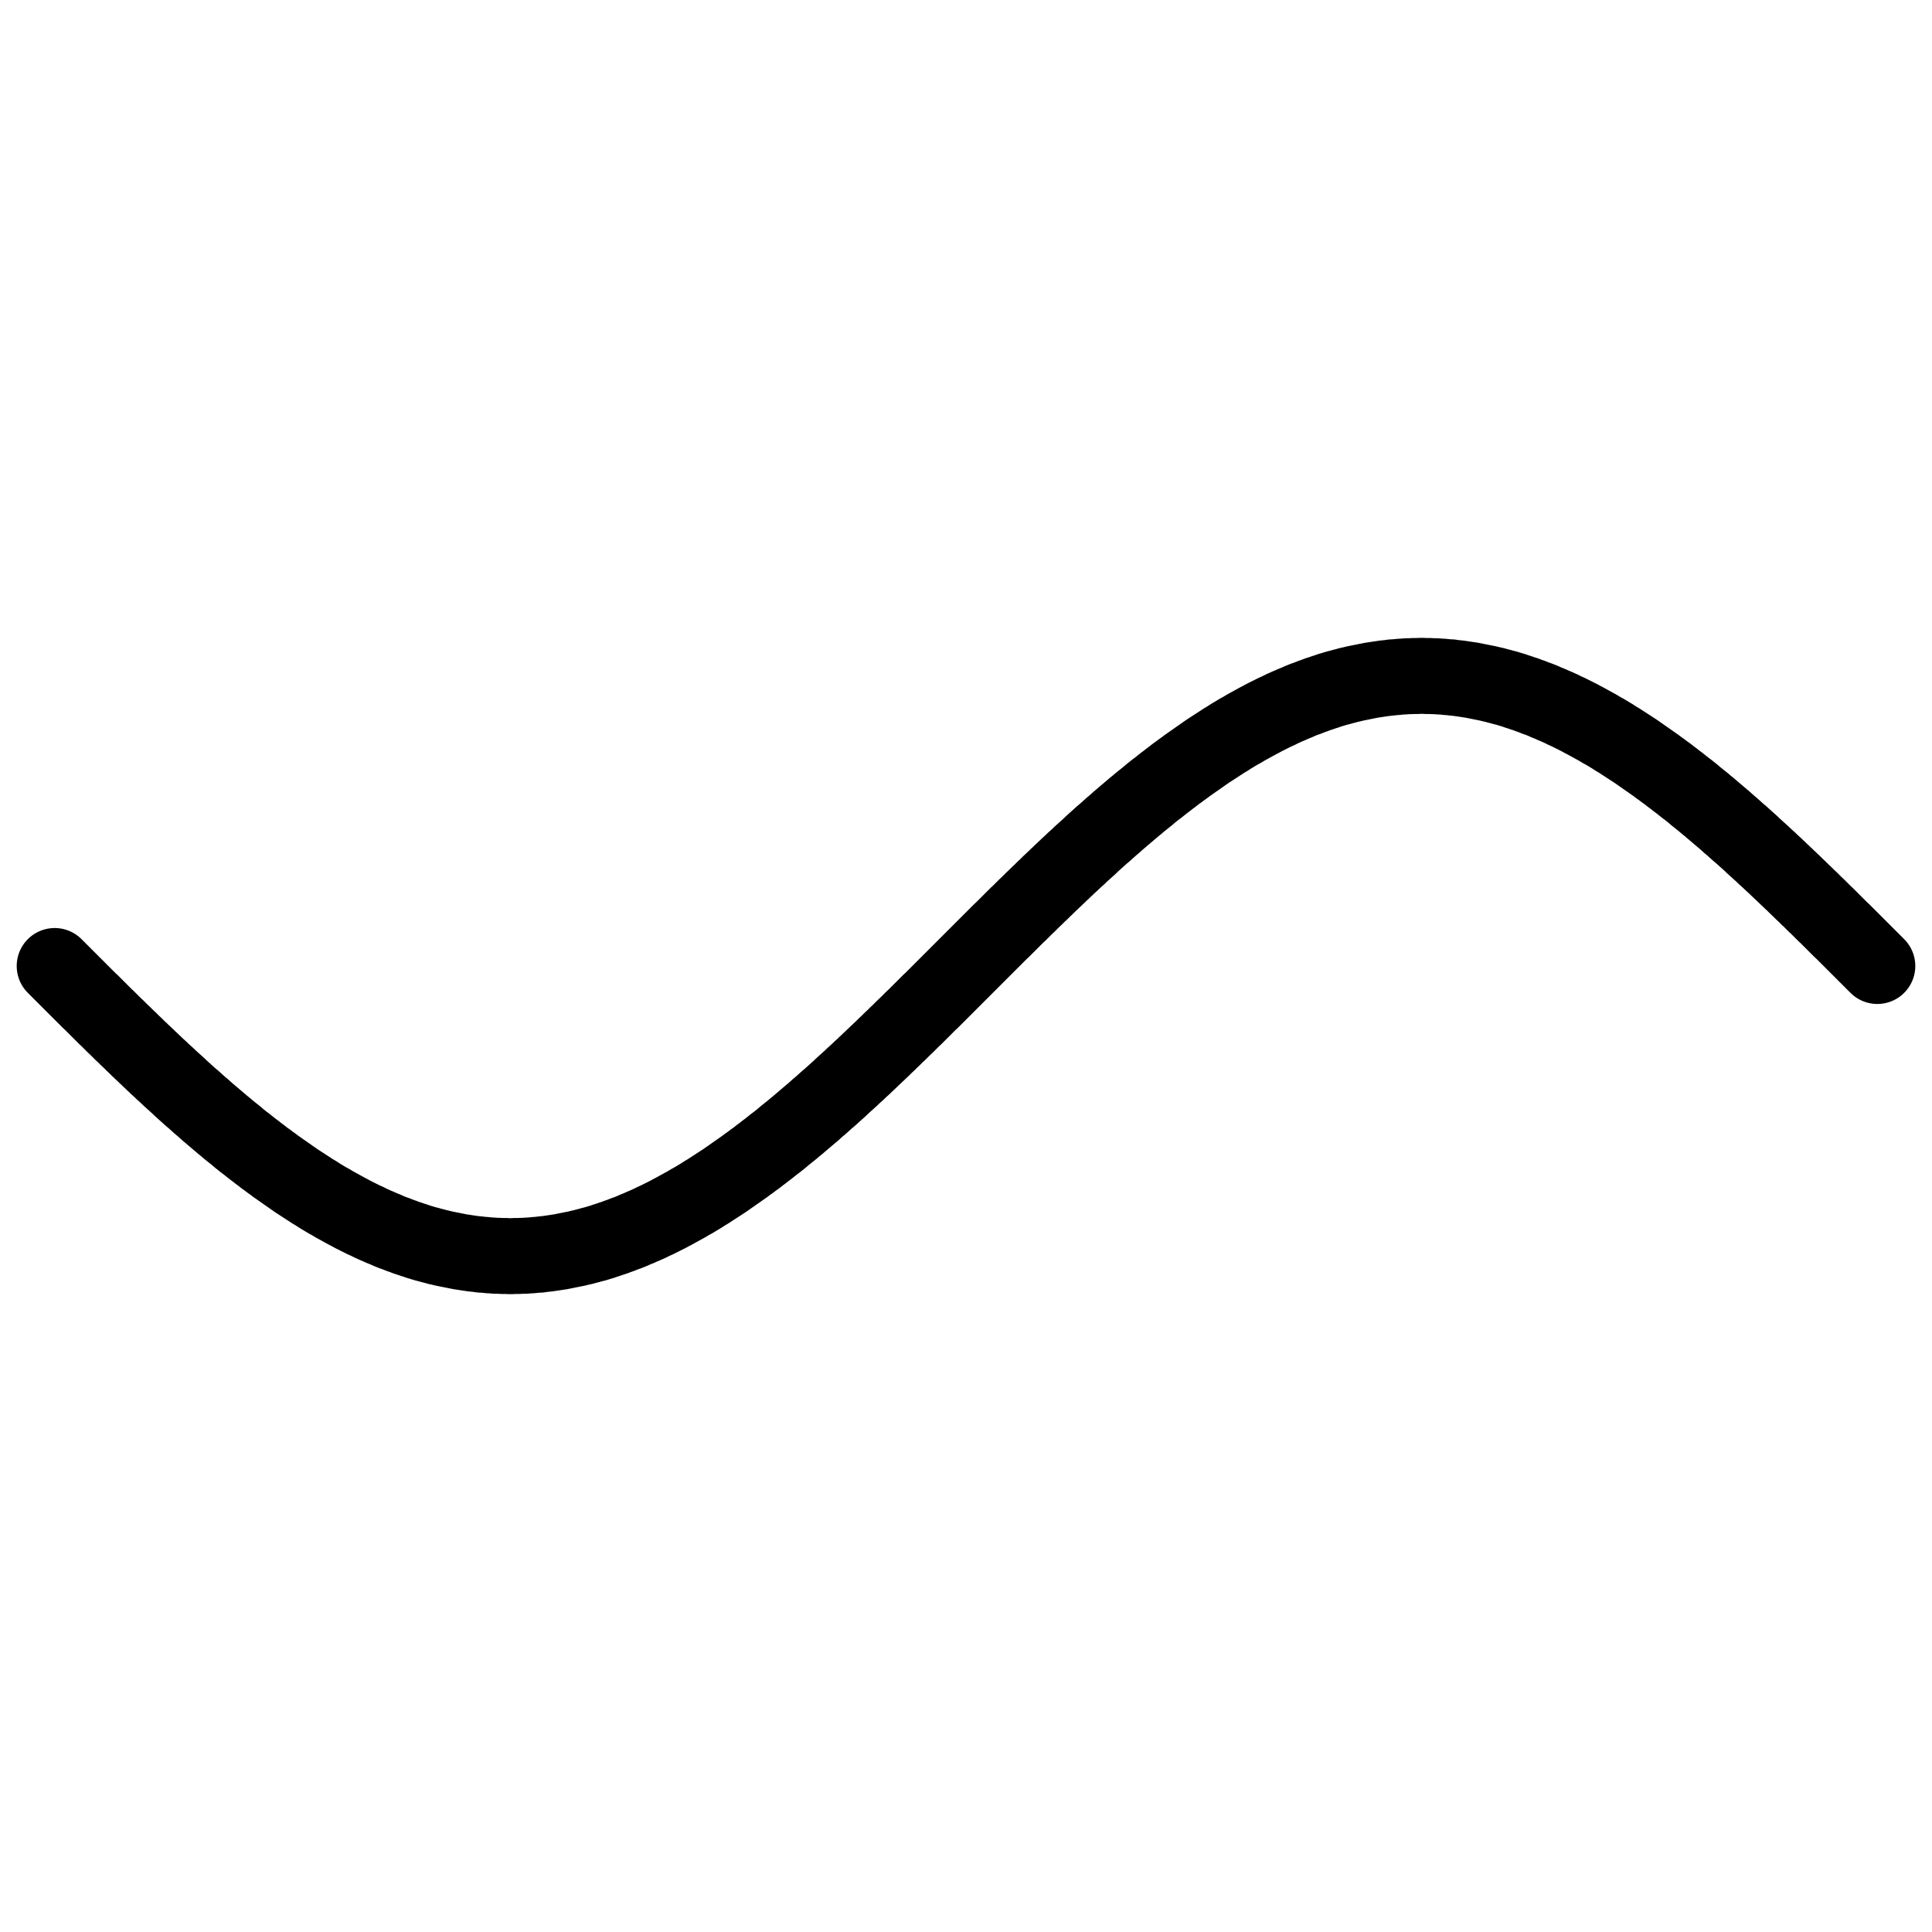
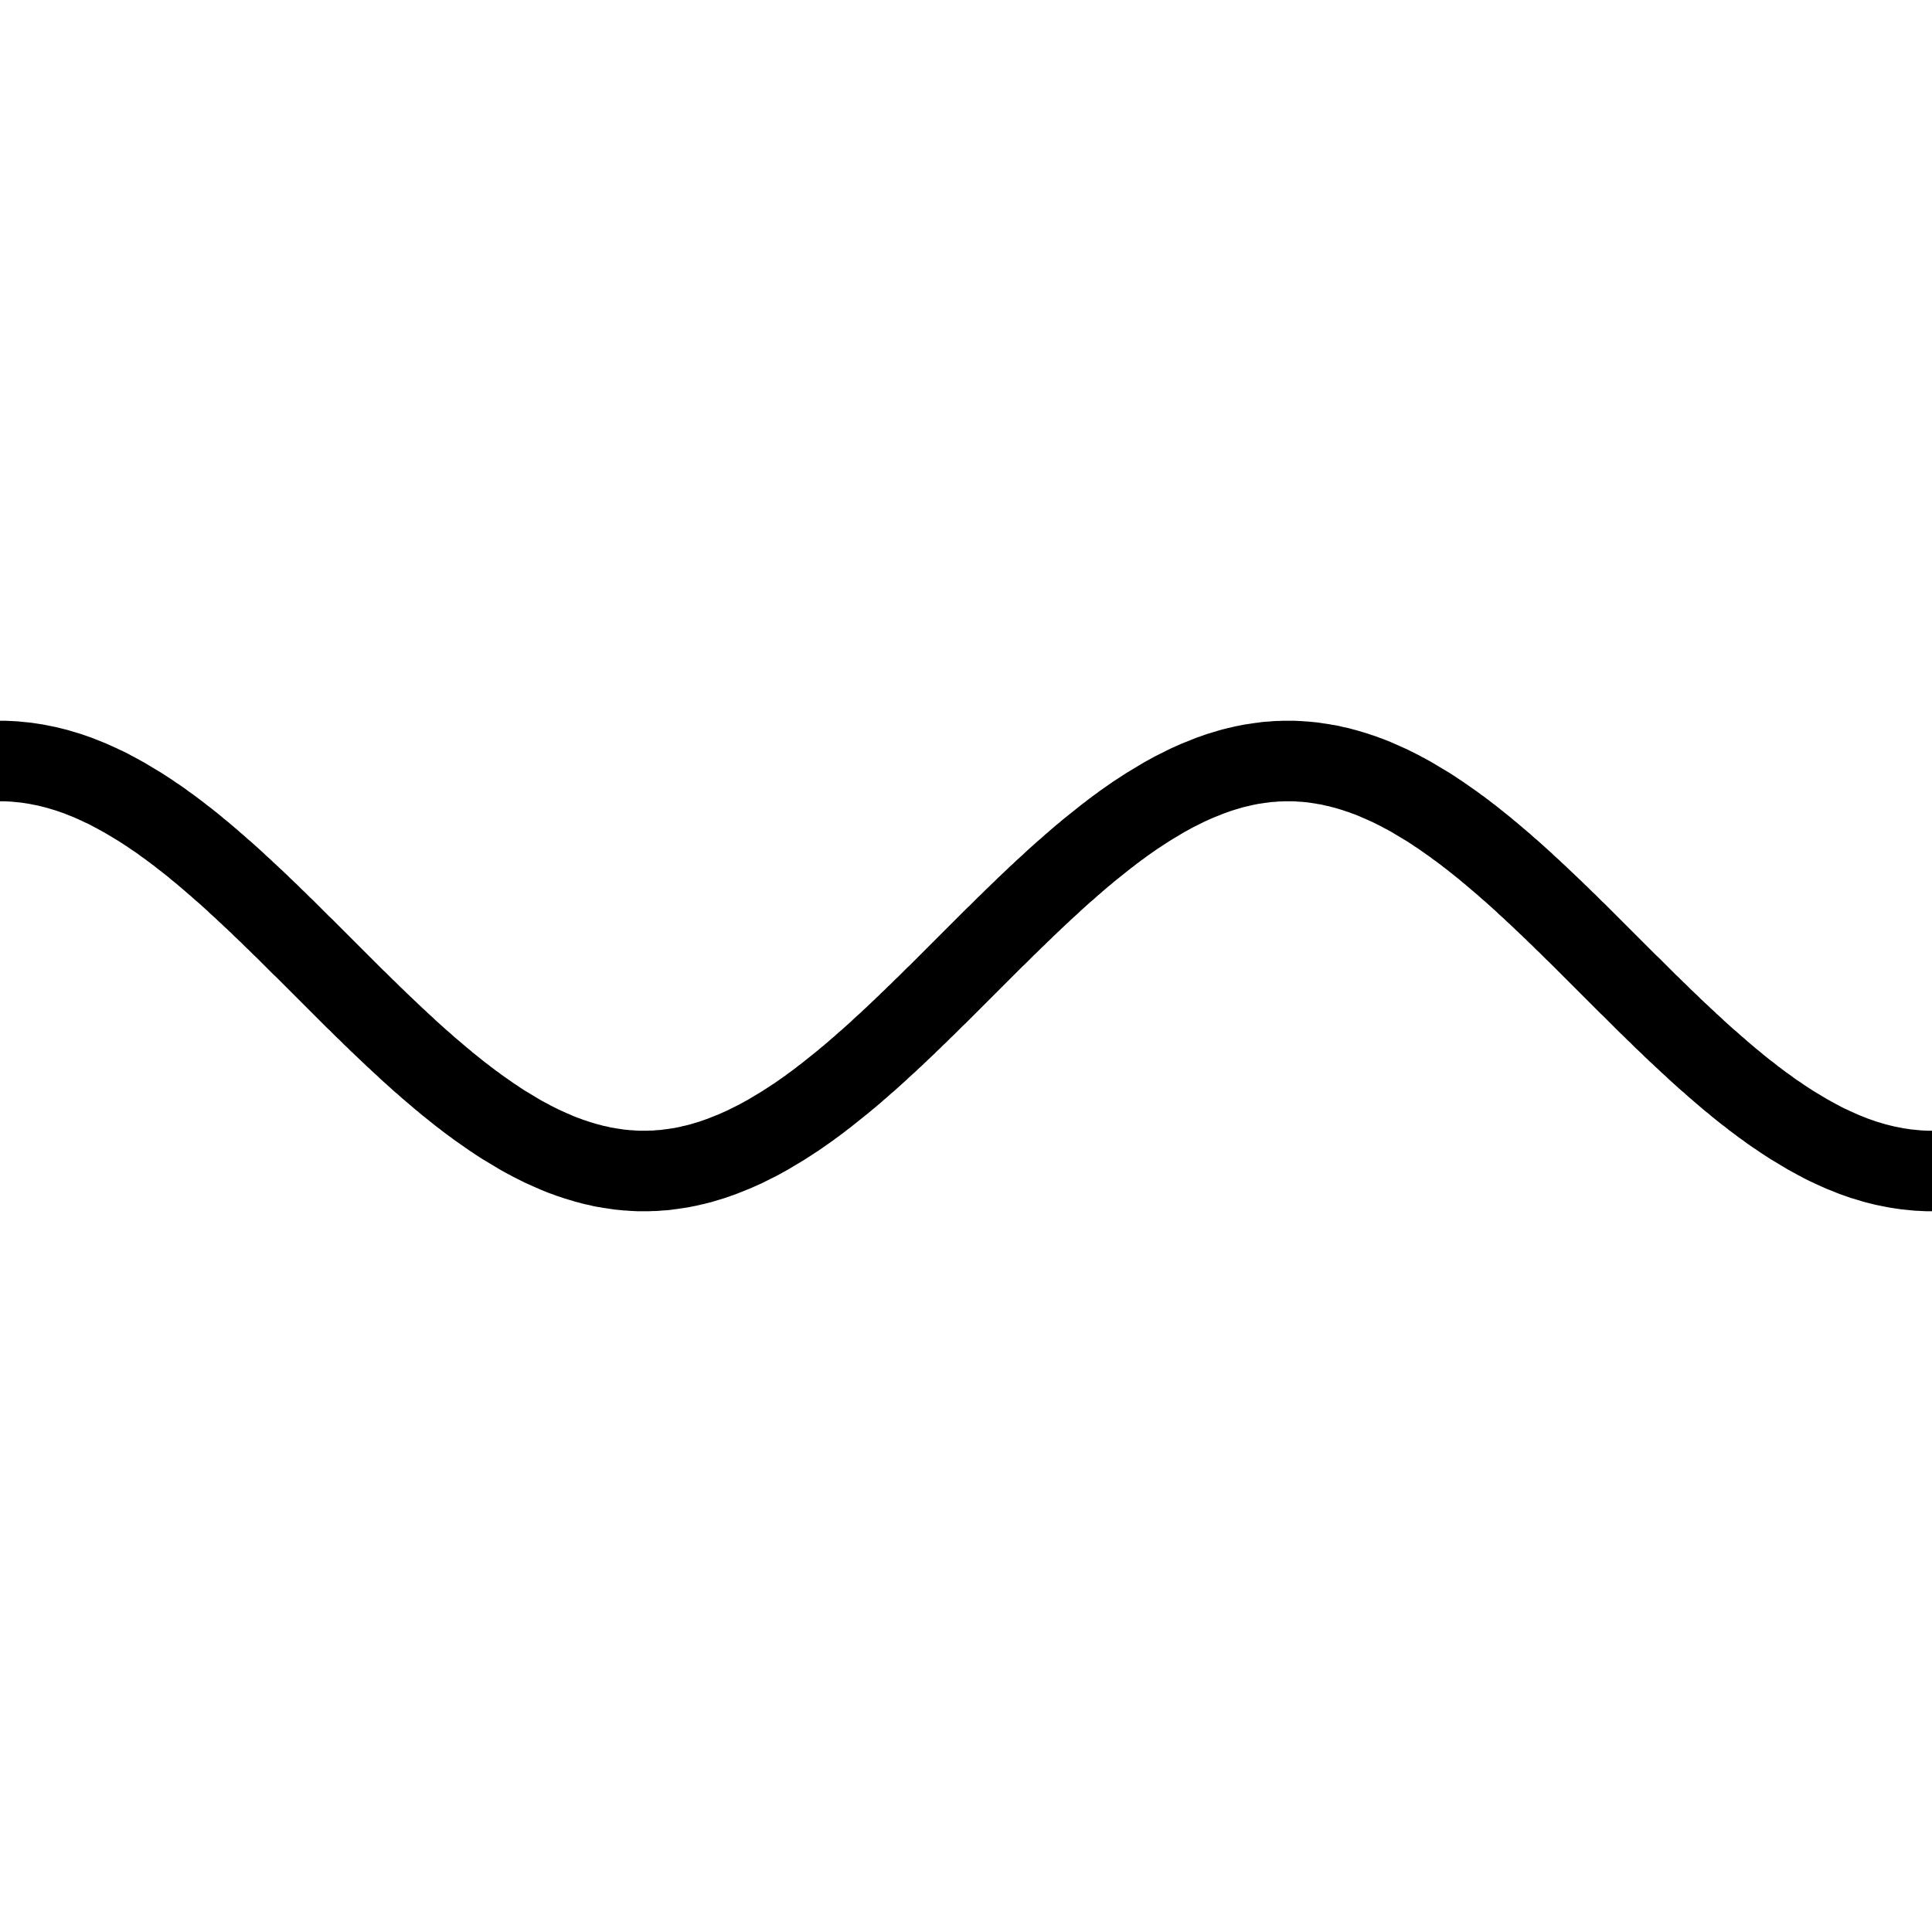
- <svg xmlns="http://www.w3.org/2000/svg" viewBox="-3 -3 106 106">
-   <path d="M0.00,50.00L0.10,50.10L0.20,50.20L0.30,50.30L0.40,50.40L0.50,50.50L0.60,50.60L0.70,50.70L0.80,50.80L0.90,50.90L1.00,51.00L1.10,51.10L1.20,51.20L1.30,51.30L1.40,51.40L1.50,51.50L1.60,51.60L1.70,51.70L1.80,51.80L1.90,51.90L2.00,51.99L2.10,52.09L2.20,52.19L2.30,52.29L2.40,52.39L2.50,52.49L2.60,52.59L2.70,52.69L2.80,52.79L2.90,52.88L3.00,52.98L3.10,53.08L3.20,53.18L3.30,53.28L3.40,53.37L3.50,53.47L3.60,53.57L3.70,53.67L3.80,53.76L3.90,53.86L4.00,53.96L4.10,54.05L4.20,54.15L4.30,54.25L4.40,54.34L4.50,54.44L4.60,54.54L4.70,54.63L4.80,54.73L4.90,54.82L5.00,54.92L5.10,55.01L5.20,55.11L5.30,55.20L5.40,55.30L5.50,55.39L5.60,55.49L5.70,55.58L5.80,55.67L5.90,55.77L6.00,55.86L6.10,55.95L6.20,56.04L6.30,56.14L6.40,56.23L6.50,56.32L6.60,56.41L6.70,56.50L6.80,56.59L6.90,56.69L7.00,56.78L7.10,56.87L7.20,56.96L7.30,57.05L7.40,57.14L7.50,57.23L7.60,57.31L7.70,57.40L7.80,57.49L7.90,57.58L8.00,57.67L8.10,57.75L8.20,57.84L8.30,57.93L8.40,58.02L8.50,58.10L8.60,58.19L8.70,58.27L8.80,58.36L8.90,58.44L9.00,58.53L9.10,58.61L9.20,58.70L9.30,58.78L9.40,58.86L9.50,58.95L9.60,59.03L9.70,59.11L9.80,59.19L9.90,59.27L10.00,59.35L10.10,59.44L10.20,59.52L10.30,59.60L10.40,59.68L10.50,59.75L10.60,59.83L10.70,59.91L10.80,59.99L10.90,60.07L11.00,60.14L11.10,60.22L11.20,60.30L11.30,60.37L11.40,60.45L11.50,60.53L11.60,60.60L11.70,60.67L11.80,60.75L11.90,60.82L12.00,60.89L12.10,60.97L12.20,61.04L12.30,61.11L12.40,61.18L12.50,61.25L12.60,61.32L12.70,61.39L12.80,61.46L12.90,61.53L13.00,61.60L13.10,61.67L13.20,61.74L13.30,61.81L13.40,61.87L13.50,61.94L13.60,62.00L13.70,62.07L13.80,62.13L13.90,62.20L14.00,62.26L14.10,62.33L14.20,62.39L14.30,62.45L14.40,62.51L14.50,62.58L14.60,62.64L14.70,62.70L14.80,62.76L14.90,62.82L15.00,62.88L15.10,62.93L15.20,62.99L15.30,63.05L15.40,63.11L15.50,63.16L15.60,63.22L15.70,63.27L15.80,63.33L15.90,63.38L16.00,63.44L16.10,63.49L16.20,63.54L16.30,63.60L16.40,63.65L16.50,63.70L16.60,63.75L16.70,63.80L16.80,63.85L16.90,63.90L17.00,63.95L17.10,63.99L17.20,64.04L17.30,64.09L17.40,64.14L17.50,64.18L17.60,64.23L17.70,64.27L17.80,64.31L17.90,64.36L18.00,64.40L18.10,64.44L18.20,64.48L18.30,64.53L18.40,64.57L18.50,64.61L18.60,64.65L18.70,64.68L18.80,64.72L18.90,64.76L19.00,64.80L19.10,64.83L19.20,64.87L19.30,64.91L19.40,64.94L19.50,64.97L19.60,65.01L19.70,65.04L19.80,65.07L19.90,65.11L20.00,65.14L20.10,65.17L20.20,65.20L20.30,65.23L20.40,65.26L20.50,65.28L20.60,65.31L20.70,65.34L20.80,65.36L20.90,65.39L21.00,65.42L21.10,65.44L21.20,65.46L21.30,65.49L21.40,65.51L21.50,65.53L21.60,65.55L21.70,65.57L21.80,65.59L21.90,65.61L22.00,65.63L22.10,65.65L22.20,65.67L22.30,65.69L22.40,65.70L22.50,65.72L22.60,65.73L22.70,65.75L22.80,65.76L22.90,65.78L23.00,65.79L23.10,65.80L23.20,65.81L23.30,65.82L23.40,65.84L23.50,65.84L23.60,65.85L23.70,65.86L23.80,65.87L23.90,65.88L24.00,65.88L24.10,65.89L24.20,65.90L24.30,65.90L24.40,65.90L24.50,65.91L24.60,65.91L24.70,65.91L24.80,65.91L24.90,65.92L25.00,65.92L25.10,65.92L25.20,65.91L25.30,65.91L25.40,65.91L25.50,65.91L25.60,65.90L25.70,65.90L25.80,65.90L25.90,65.89L26.00,65.88L26.10,65.88L26.20,65.87L26.30,65.86L26.40,65.85L26.50,65.84L26.60,65.84L26.70,65.82L26.80,65.81L26.90,65.80L27.00,65.79L27.10,65.78L27.20,65.76L27.30,65.75L27.40,65.73L27.50,65.72L27.60,65.70L27.70,65.69L27.80,65.67L27.90,65.65L28.00,65.63L28.10,65.61L28.20,65.59L28.30,65.57L28.40,65.55L28.50,65.53L28.60,65.51L28.70,65.49L28.80,65.46L28.90,65.44L29.00,65.42L29.10,65.39L29.20,65.36L29.30,65.34L29.40,65.31L29.50,65.28L29.60,65.26L29.70,65.23L29.80,65.20L29.90,65.17L30.00,65.14L30.10,65.11L30.20,65.07L30.30,65.04L30.40,65.01L30.50,64.97L30.60,64.94L30.70,64.91L30.80,64.87L30.90,64.83L31.00,64.80L31.10,64.76L31.20,64.72L31.30,64.68L31.40,64.65L31.50,64.61L31.60,64.57L31.70,64.53L31.80,64.48L31.90,64.44L32.00,64.40L32.10,64.36L32.20,64.31L32.30,64.27L32.40,64.23L32.50,64.18L32.60,64.14L32.70,64.09L32.80,64.04L32.90,63.99L33.00,63.95L33.10,63.90L33.20,63.85L33.30,63.80L33.40,63.75L33.50,63.70L33.60,63.65L33.70,63.60L33.80,63.54L33.90,63.49L34.00,63.44L34.10,63.38L34.20,63.33L34.30,63.27L34.40,63.22L34.50,63.16L34.60,63.11L34.70,63.05L34.80,62.99L34.90,62.93L35.00,62.88L35.10,62.82L35.20,62.76L35.30,62.70L35.40,62.64L35.50,62.58L35.60,62.51L35.70,62.45L35.80,62.39L35.90,62.33L36.00,62.26L36.10,62.20L36.20,62.13L36.30,62.07L36.40,62.00L36.50,61.94L36.60,61.87L36.70,61.81L36.80,61.74L36.90,61.67L37.00,61.60L37.10,61.53L37.20,61.46L37.30,61.39L37.40,61.32L37.50,61.25L37.60,61.18L37.70,61.11L37.80,61.04L37.90,60.97L38.00,60.89L38.10,60.82L38.20,60.75L38.30,60.67L38.40,60.60L38.50,60.53L38.60,60.45L38.70,60.37L38.80,60.30L38.90,60.22L39.00,60.14L39.10,60.07L39.20,59.99L39.30,59.91L39.40,59.83L39.50,59.75L39.60,59.68L39.70,59.60L39.80,59.52L39.90,59.44L40.00,59.35L40.10,59.27L40.20,59.19L40.30,59.11L40.40,59.03L40.50,58.95L40.60,58.86L40.70,58.78L40.80,58.70L40.90,58.61L41.00,58.53L41.10,58.44L41.20,58.36L41.30,58.27L41.40,58.19L41.50,58.10L41.60,58.02L41.70,57.93L41.80,57.84L41.90,57.75L42.00,57.67L42.10,57.58L42.20,57.49L42.30,57.40L42.40,57.31L42.50,57.23L42.60,57.14L42.70,57.05L42.80,56.96L42.90,56.87L43.00,56.78L43.10,56.69L43.20,56.59L43.30,56.50L43.40,56.41L43.50,56.32L43.60,56.23L43.70,56.14L43.80,56.04L43.90,55.95L44.00,55.86L44.10,55.77L44.20,55.67L44.30,55.58L44.40,55.49L44.50,55.39L44.60,55.30L44.70,55.20L44.80,55.11L44.90,55.01L45.00,54.92L45.10,54.82L45.20,54.73L45.30,54.63L45.40,54.54L45.50,54.44L45.60,54.34L45.70,54.25L45.80,54.15L45.90,54.05L46.00,53.96L46.10,53.86L46.20,53.76L46.30,53.67L46.40,53.57L46.50,53.47L46.60,53.37L46.70,53.28L46.80,53.18L46.90,53.08L47.00,52.98L47.10,52.88L47.20,52.79L47.30,52.69L47.40,52.59L47.50,52.49L47.60,52.39L47.70,52.29L47.80,52.19L47.90,52.09L48.00,51.99L48.10,51.90L48.20,51.80L48.30,51.70L48.40,51.60L48.50,51.50L48.60,51.40L48.70,51.30L48.80,51.20L48.90,51.10L49.00,51.00L49.10,50.90L49.20,50.80L49.30,50.70L49.40,50.60L49.50,50.50L49.60,50.40L49.70,50.30L49.80,50.20L49.90,50.10L50.00,50.00L50.10,49.90L50.20,49.80L50.30,49.70L50.40,49.60L50.50,49.50L50.60,49.40L50.70,49.30L50.80,49.20L50.90,49.10L51.00,49.00L51.10,48.90L51.20,48.80L51.30,48.70L51.40,48.60L51.50,48.50L51.60,48.40L51.70,48.30L51.80,48.20L51.90,48.10L52.00,48.01L52.10,47.91L52.20,47.81L52.30,47.71L52.40,47.61L52.50,47.51L52.60,47.41L52.70,47.31L52.80,47.21L52.90,47.12L53.00,47.02L53.10,46.92L53.20,46.82L53.30,46.72L53.40,46.63L53.50,46.53L53.60,46.43L53.70,46.33L53.80,46.24L53.90,46.14L54.00,46.04L54.10,45.95L54.20,45.85L54.30,45.75L54.40,45.66L54.50,45.56L54.60,45.46L54.70,45.37L54.80,45.27L54.90,45.18L55.00,45.08L55.10,44.99L55.20,44.89L55.30,44.80L55.40,44.70L55.50,44.61L55.60,44.51L55.70,44.42L55.80,44.33L55.90,44.23L56.00,44.14L56.10,44.05L56.20,43.96L56.30,43.86L56.40,43.77L56.50,43.68L56.60,43.59L56.70,43.50L56.80,43.41L56.90,43.31L57.00,43.22L57.10,43.13L57.20,43.04L57.30,42.95L57.40,42.86L57.50,42.77L57.60,42.69L57.70,42.60L57.80,42.51L57.90,42.42L58.00,42.33L58.10,42.25L58.20,42.16L58.30,42.07L58.40,41.98L58.50,41.90L58.60,41.81L58.70,41.73L58.80,41.64L58.90,41.56L59.00,41.47L59.10,41.39L59.20,41.30L59.30,41.22L59.40,41.14L59.50,41.05L59.60,40.97L59.70,40.89L59.80,40.81L59.90,40.73L60.00,40.65L60.10,40.56L60.20,40.48L60.30,40.40L60.40,40.32L60.50,40.25L60.60,40.17L60.70,40.09L60.80,40.01L60.90,39.93L61.00,39.86L61.10,39.78L61.20,39.70L61.30,39.63L61.40,39.55L61.50,39.47L61.60,39.40L61.70,39.33L61.80,39.25L61.90,39.18L62.00,39.11L62.10,39.03L62.20,38.96L62.30,38.89L62.40,38.82L62.50,38.75L62.60,38.68L62.70,38.61L62.80,38.54L62.90,38.47L63.00,38.40L63.10,38.33L63.20,38.26L63.30,38.19L63.40,38.13L63.50,38.06L63.60,38.00L63.70,37.93L63.80,37.87L63.90,37.80L64.00,37.74L64.10,37.67L64.20,37.61L64.30,37.55L64.40,37.49L64.50,37.42L64.60,37.36L64.70,37.30L64.80,37.24L64.90,37.18L65.00,37.12L65.10,37.07L65.20,37.01L65.30,36.95L65.40,36.89L65.50,36.84L65.60,36.78L65.70,36.73L65.80,36.67L65.90,36.62L66.00,36.56L66.10,36.51L66.20,36.46L66.30,36.40L66.40,36.35L66.50,36.30L66.60,36.25L66.70,36.20L66.80,36.15L66.90,36.10L67.00,36.05L67.10,36.01L67.20,35.96L67.30,35.91L67.40,35.86L67.50,35.82L67.60,35.77L67.70,35.73L67.80,35.69L67.90,35.64L68.00,35.60L68.10,35.56L68.20,35.52L68.30,35.47L68.40,35.43L68.50,35.39L68.60,35.35L68.70,35.32L68.80,35.28L68.90,35.24L69.00,35.20L69.10,35.17L69.20,35.13L69.30,35.09L69.40,35.06L69.50,35.03L69.60,34.99L69.70,34.96L69.80,34.93L69.90,34.89L70.00,34.86L70.10,34.83L70.20,34.80L70.30,34.77L70.40,34.74L70.50,34.72L70.60,34.69L70.70,34.66L70.80,34.64L70.90,34.61L71.00,34.58L71.10,34.56L71.20,34.54L71.30,34.51L71.40,34.49L71.50,34.47L71.60,34.45L71.70,34.43L71.80,34.41L71.90,34.39L72.00,34.37L72.10,34.35L72.20,34.33L72.30,34.31L72.40,34.30L72.50,34.28L72.60,34.27L72.70,34.25L72.80,34.24L72.90,34.22L73.00,34.21L73.10,34.20L73.20,34.19L73.30,34.18L73.40,34.16L73.50,34.16L73.60,34.15L73.70,34.14L73.80,34.13L73.90,34.12L74.00,34.12L74.10,34.11L74.20,34.10L74.30,34.10L74.40,34.10L74.50,34.09L74.60,34.09L74.70,34.09L74.80,34.09L74.90,34.08L75.00,34.08L75.10,34.08L75.20,34.09L75.30,34.09L75.40,34.09L75.50,34.09L75.60,34.10L75.70,34.10L75.80,34.10L75.90,34.11L76.00,34.12L76.10,34.12L76.20,34.13L76.30,34.14L76.40,34.15L76.50,34.16L76.60,34.16L76.70,34.18L76.80,34.19L76.90,34.20L77.00,34.21L77.10,34.22L77.20,34.24L77.30,34.25L77.40,34.27L77.50,34.28L77.60,34.30L77.70,34.31L77.80,34.33L77.90,34.35L78.00,34.37L78.10,34.39L78.20,34.41L78.30,34.43L78.40,34.45L78.50,34.47L78.60,34.49L78.70,34.51L78.80,34.54L78.90,34.56L79.00,34.58L79.10,34.61L79.20,34.64L79.30,34.66L79.40,34.69L79.50,34.72L79.60,34.74L79.70,34.77L79.80,34.80L79.90,34.83L80.00,34.86L80.10,34.89L80.20,34.93L80.30,34.96L80.40,34.99L80.50,35.03L80.60,35.06L80.70,35.09L80.80,35.13L80.90,35.17L81.00,35.20L81.10,35.24L81.20,35.28L81.30,35.32L81.40,35.35L81.50,35.39L81.60,35.43L81.70,35.47L81.80,35.52L81.90,35.56L82.00,35.60L82.10,35.64L82.20,35.69L82.30,35.73L82.40,35.77L82.50,35.82L82.60,35.86L82.70,35.91L82.80,35.96L82.90,36.01L83.00,36.05L83.10,36.10L83.20,36.15L83.30,36.20L83.40,36.25L83.50,36.30L83.60,36.35L83.70,36.40L83.80,36.46L83.90,36.51L84.00,36.56L84.10,36.62L84.20,36.67L84.30,36.73L84.40,36.78L84.50,36.84L84.60,36.89L84.70,36.95L84.80,37.01L84.90,37.07L85.00,37.12L85.10,37.18L85.20,37.24L85.30,37.30L85.40,37.36L85.50,37.42L85.60,37.49L85.70,37.55L85.80,37.61L85.90,37.67L86.00,37.74L86.10,37.80L86.20,37.87L86.30,37.93L86.40,38.00L86.50,38.06L86.60,38.13L86.70,38.19L86.80,38.26L86.90,38.33L87.00,38.40L87.10,38.47L87.20,38.54L87.30,38.61L87.40,38.68L87.50,38.75L87.60,38.82L87.70,38.89L87.80,38.96L87.90,39.03L88.00,39.11L88.10,39.18L88.20,39.25L88.30,39.33L88.40,39.40L88.50,39.47L88.60,39.55L88.70,39.63L88.80,39.70L88.90,39.78L89.00,39.86L89.10,39.93L89.20,40.01L89.30,40.09L89.40,40.17L89.50,40.25L89.60,40.32L89.70,40.40L89.80,40.48L89.90,40.56L90.00,40.65L90.10,40.73L90.20,40.81L90.30,40.89L90.40,40.97L90.50,41.05L90.60,41.14L90.70,41.22L90.80,41.30L90.90,41.39L91.00,41.47L91.10,41.56L91.20,41.64L91.30,41.73L91.40,41.81L91.50,41.90L91.60,41.98L91.70,42.07L91.80,42.16L91.90,42.25L92.00,42.33L92.10,42.42L92.20,42.51L92.30,42.60L92.40,42.69L92.50,42.77L92.60,42.86L92.70,42.95L92.80,43.04L92.90,43.13L93.00,43.22L93.10,43.31L93.20,43.41L93.30,43.50L93.40,43.59L93.50,43.68L93.60,43.77L93.70,43.86L93.80,43.96L93.90,44.05L94.00,44.14L94.10,44.23L94.20,44.33L94.30,44.42L94.40,44.51L94.50,44.61L94.60,44.70L94.70,44.80L94.80,44.89L94.90,44.99L95.00,45.08L95.10,45.18L95.20,45.27L95.30,45.37L95.40,45.46L95.50,45.56L95.60,45.66L95.70,45.75L95.80,45.85L95.90,45.95L96.00,46.04L96.10,46.14L96.20,46.24L96.30,46.33L96.40,46.43L96.50,46.53L96.60,46.63L96.70,46.72L96.80,46.82L96.90,46.92L97.00,47.02L97.10,47.12L97.20,47.21L97.30,47.31L97.40,47.41L97.50,47.51L97.60,47.61L97.70,47.71L97.80,47.81L97.90,47.91L98.00,48.01L98.10,48.10L98.20,48.20L98.30,48.30L98.40,48.40L98.50,48.50L98.60,48.60L98.70,48.70L98.80,48.80L98.90,48.90L99.00,49.00L99.10,49.10L99.20,49.20L99.30,49.30L99.40,49.40L99.50,49.50L99.60,49.60L99.70,49.70L99.80,49.80L99.90,49.90L100.00,50.00" fill="none" stroke="black" stroke-width="4.167" stroke-linecap="round" stroke-linejoin="round" />
+ <svg xmlns="http://www.w3.org/2000/svg" viewBox="0 0 100 100">
+   <path d="M0.00,39.39L0.10,39.39L0.20,39.39L0.30,39.39L0.40,39.40L0.50,39.40L0.60,39.41L0.70,39.41L0.80,39.42L0.90,39.43L1.00,39.44L1.10,39.45L1.20,39.46L1.30,39.47L1.40,39.48L1.50,39.50L1.60,39.51L1.70,39.53L1.80,39.54L1.90,39.56L2.00,39.58L2.10,39.60L2.20,39.62L2.30,39.64L2.40,39.66L2.50,39.68L2.60,39.71L2.70,39.73L2.80,39.76L2.90,39.78L3.00,39.81L3.10,39.84L3.20,39.87L3.30,39.90L3.40,39.93L3.50,39.96L3.60,39.99L3.70,40.03L3.80,40.06L3.90,40.10L4.00,40.13L4.10,40.17L4.20,40.21L4.30,40.25L4.40,40.29L4.50,40.33L4.60,40.37L4.70,40.41L4.80,40.46L4.90,40.50L5.00,40.55L5.10,40.59L5.20,40.64L5.30,40.69L5.40,40.73L5.50,40.78L5.60,40.83L5.70,40.88L5.80,40.94L5.90,40.99L6.00,41.04L6.10,41.10L6.20,41.15L6.30,41.21L6.40,41.26L6.50,41.32L6.60,41.38L6.70,41.44L6.80,41.50L6.90,41.56L7.00,41.62L7.10,41.68L7.20,41.74L7.30,41.80L7.40,41.87L7.50,41.93L7.60,42.00L7.70,42.06L7.80,42.13L7.90,42.20L8.00,42.27L8.10,42.33L8.20,42.40L8.30,42.47L8.40,42.54L8.50,42.62L8.60,42.69L8.70,42.76L8.80,42.83L8.90,42.91L9.00,42.98L9.10,43.06L9.20,43.13L9.30,43.21L9.40,43.29L9.50,43.37L9.60,43.44L9.70,43.52L9.80,43.60L9.90,43.68L10.00,43.76L10.10,43.84L10.20,43.93L10.30,44.01L10.40,44.09L10.50,44.17L10.60,44.26L10.70,44.34L10.80,44.43L10.90,44.51L11.00,44.60L11.10,44.69L11.20,44.77L11.30,44.86L11.40,44.95L11.50,45.04L11.60,45.12L11.70,45.21L11.80,45.30L11.90,45.39L12.00,45.48L12.10,45.57L12.20,45.66L12.30,45.76L12.40,45.85L12.50,45.94L12.60,46.03L12.70,46.13L12.80,46.22L12.90,46.31L13.00,46.41L13.10,46.50L13.20,46.59L13.30,46.69L13.40,46.78L13.50,46.88L13.60,46.98L13.70,47.07L13.80,47.17L13.90,47.26L14.00,47.36L14.10,47.46L14.20,47.56L14.30,47.65L14.40,47.75L14.50,47.85L14.60,47.95L14.70,48.04L14.80,48.14L14.90,48.24L15.00,48.34L15.10,48.44L15.20,48.54L15.30,48.64L15.40,48.74L15.50,48.84L15.60,48.94L15.70,49.03L15.80,49.13L15.90,49.23L16.00,49.33L16.10,49.43L16.20,49.53L16.30,49.63L16.40,49.73L16.50,49.83L16.60,49.93L16.70,50.03L16.80,50.13L16.90,50.23L17.00,50.33L17.10,50.43L17.20,50.53L17.30,50.63L17.40,50.73L17.50,50.83L17.60,50.93L17.70,51.03L17.80,51.13L17.90,51.23L18.00,51.33L18.10,51.43L18.20,51.53L18.30,51.63L18.40,51.73L18.50,51.82L18.60,51.92L18.70,52.02L18.80,52.12L18.90,52.22L19.00,52.31L19.10,52.41L19.20,52.51L19.30,52.61L19.40,52.70L19.50,52.80L19.60,52.90L19.70,52.99L19.80,53.09L19.90,53.18L20.00,53.28L20.10,53.37L20.20,53.47L20.30,53.56L20.40,53.66L20.50,53.75L20.60,53.84L20.70,53.94L20.80,54.03L20.90,54.12L21.00,54.21L21.10,54.31L21.20,54.40L21.30,54.49L21.40,54.58L21.50,54.67L21.60,54.76L21.70,54.85L21.80,54.94L21.90,55.02L22.00,55.11L22.10,55.20L22.20,55.29L22.30,55.37L22.40,55.46L22.50,55.54L22.60,55.63L22.70,55.71L22.80,55.80L22.90,55.88L23.00,55.96L23.10,56.05L23.20,56.13L23.30,56.21L23.40,56.29L23.50,56.37L23.60,56.45L23.70,56.53L23.80,56.61L23.90,56.69L24.00,56.76L24.10,56.84L24.20,56.92L24.30,56.99L24.40,57.07L24.50,57.14L24.60,57.21L24.70,57.29L24.80,57.36L24.90,57.43L25.00,57.50L25.10,57.57L25.20,57.64L25.30,57.71L25.40,57.78L25.50,57.85L25.60,57.91L25.70,57.98L25.80,58.05L25.90,58.11L26.00,58.18L26.10,58.24L26.20,58.30L26.30,58.36L26.40,58.42L26.50,58.48L26.60,58.54L26.70,58.60L26.80,58.66L26.90,58.72L27.00,58.78L27.10,58.83L27.20,58.89L27.30,58.94L27.40,58.99L27.50,59.05L27.60,59.10L27.70,59.15L27.80,59.20L27.90,59.25L28.00,59.30L28.10,59.35L28.20,59.39L28.30,59.44L28.40,59.48L28.50,59.53L28.60,59.57L28.70,59.61L28.80,59.66L28.90,59.70L29.00,59.74L29.10,59.78L29.20,59.82L29.30,59.85L29.40,59.89L29.50,59.93L29.60,59.96L29.70,59.99L29.80,60.03L29.90,60.06L30.00,60.09L30.10,60.12L30.20,60.15L30.30,60.18L30.40,60.21L30.50,60.23L30.60,60.26L30.70,60.29L30.80,60.31L30.90,60.33L31.00,60.35L31.10,60.38L31.20,60.40L31.30,60.42L31.40,60.43L31.50,60.45L31.60,60.47L31.70,60.48L31.80,60.50L31.90,60.51L32.00,60.53L32.10,60.54L32.20,60.55L32.30,60.56L32.40,60.57L32.50,60.58L32.60,60.58L32.70,60.59L32.80,60.60L32.90,60.60L33.00,60.61L33.10,60.61L33.20,60.61L33.30,60.61L33.40,60.61L33.50,60.61L33.60,60.61L33.70,60.60L33.80,60.60L33.90,60.60L34.00,60.59L34.10,60.58L34.20,60.57L34.30,60.57L34.40,60.56L34.50,60.55L34.60,60.53L34.70,60.52L34.80,60.51L34.90,60.49L35.00,60.48L35.10,60.46L35.20,60.45L35.30,60.43L35.40,60.41L35.50,60.39L35.60,60.37L35.70,60.35L35.80,60.32L35.90,60.30L36.00,60.28L36.10,60.25L36.20,60.23L36.30,60.20L36.40,60.17L36.50,60.14L36.60,60.11L36.70,60.08L36.80,60.05L36.90,60.02L37.00,59.98L37.10,59.95L37.20,59.91L37.30,59.88L37.40,59.84L37.50,59.80L37.60,59.76L37.70,59.72L37.80,59.68L37.90,59.64L38.00,59.60L38.10,59.56L38.20,59.51L38.30,59.47L38.40,59.42L38.50,59.38L38.60,59.33L38.70,59.28L38.80,59.23L38.90,59.18L39.00,59.13L39.10,59.08L39.20,59.03L39.30,58.98L39.40,58.92L39.50,58.87L39.60,58.81L39.70,58.76L39.80,58.70L39.90,58.64L40.00,58.58L40.10,58.52L40.20,58.46L40.30,58.40L40.40,58.34L40.50,58.28L40.60,58.22L40.70,58.15L40.80,58.09L40.90,58.02L41.00,57.96L41.10,57.89L41.20,57.83L41.30,57.76L41.40,57.69L41.50,57.62L41.60,57.55L41.70,57.48L41.80,57.41L41.90,57.34L42.00,57.26L42.10,57.19L42.20,57.12L42.30,57.04L42.40,56.97L42.50,56.89L42.60,56.81L42.70,56.74L42.80,56.66L42.90,56.58L43.00,56.50L43.10,56.42L43.20,56.34L43.30,56.26L43.40,56.18L43.50,56.10L43.60,56.02L43.70,55.94L43.80,55.85L43.90,55.77L44.00,55.69L44.10,55.60L44.20,55.52L44.30,55.43L44.40,55.34L44.50,55.26L44.60,55.17L44.70,55.08L44.80,54.99L44.90,54.91L45.00,54.82L45.10,54.73L45.20,54.64L45.30,54.55L45.40,54.46L45.50,54.37L45.60,54.27L45.70,54.18L45.80,54.09L45.90,54.00L46.00,53.91L46.10,53.81L46.20,53.72L46.30,53.63L46.40,53.53L46.50,53.44L46.60,53.34L46.70,53.25L46.80,53.15L46.90,53.06L47.00,52.96L47.10,52.86L47.20,52.77L47.30,52.67L47.40,52.57L47.50,52.48L47.60,52.38L47.70,52.28L47.80,52.18L47.90,52.09L48.00,51.99L48.10,51.89L48.20,51.79L48.30,51.69L48.40,51.59L48.50,51.50L48.60,51.40L48.70,51.30L48.80,51.20L48.90,51.10L49.00,51.00L49.10,50.90L49.20,50.80L49.30,50.70L49.40,50.60L49.50,50.50L49.60,50.40L49.70,50.30L49.80,50.20L49.90,50.10L50.00,50.00L50.10,49.90L50.20,49.80L50.30,49.70L50.40,49.60L50.50,49.50L50.60,49.40L50.70,49.30L50.80,49.20L50.90,49.10L51.00,49.00L51.10,48.90L51.20,48.80L51.30,48.70L51.40,48.60L51.50,48.50L51.60,48.41L51.70,48.31L51.80,48.21L51.90,48.11L52.00,48.01L52.10,47.91L52.20,47.82L52.30,47.72L52.40,47.62L52.50,47.52L52.60,47.43L52.70,47.33L52.80,47.23L52.90,47.14L53.00,47.04L53.10,46.94L53.20,46.85L53.30,46.75L53.40,46.66L53.50,46.56L53.60,46.47L53.70,46.37L53.80,46.28L53.90,46.19L54.00,46.09L54.10,46.00L54.20,45.91L54.30,45.82L54.40,45.73L54.50,45.63L54.60,45.54L54.70,45.45L54.80,45.36L54.90,45.27L55.00,45.18L55.10,45.09L55.20,45.01L55.30,44.92L55.40,44.83L55.50,44.74L55.60,44.66L55.70,44.57L55.80,44.48L55.90,44.40L56.00,44.31L56.10,44.23L56.20,44.15L56.30,44.06L56.40,43.98L56.50,43.90L56.60,43.82L56.70,43.74L56.80,43.66L56.90,43.58L57.00,43.50L57.10,43.42L57.20,43.34L57.30,43.26L57.40,43.19L57.50,43.11L57.60,43.03L57.70,42.96L57.80,42.88L57.90,42.81L58.00,42.74L58.10,42.66L58.20,42.59L58.30,42.52L58.40,42.45L58.50,42.38L58.60,42.31L58.70,42.24L58.80,42.17L58.90,42.11L59.00,42.04L59.10,41.98L59.20,41.91L59.30,41.85L59.40,41.78L59.50,41.72L59.60,41.66L59.70,41.60L59.80,41.54L59.90,41.48L60.00,41.42L60.10,41.36L60.20,41.30L60.30,41.24L60.40,41.19L60.50,41.13L60.60,41.08L60.70,41.02L60.80,40.97L60.90,40.92L61.00,40.87L61.10,40.82L61.20,40.77L61.30,40.72L61.40,40.67L61.50,40.62L61.60,40.58L61.70,40.53L61.80,40.49L61.90,40.44L62.00,40.40L62.10,40.36L62.20,40.32L62.30,40.28L62.40,40.24L62.50,40.20L62.60,40.16L62.70,40.12L62.80,40.09L62.90,40.05L63.00,40.02L63.10,39.98L63.20,39.95L63.30,39.92L63.40,39.89L63.50,39.86L63.60,39.83L63.70,39.80L63.80,39.77L63.90,39.75L64.00,39.72L64.10,39.70L64.20,39.68L64.30,39.65L64.40,39.63L64.50,39.61L64.60,39.59L64.70,39.57L64.80,39.55L64.90,39.54L65.00,39.52L65.10,39.51L65.20,39.49L65.30,39.48L65.40,39.47L65.50,39.45L65.60,39.44L65.70,39.43L65.80,39.43L65.90,39.42L66.00,39.41L66.10,39.40L66.20,39.40L66.30,39.40L66.40,39.39L66.50,39.39L66.60,39.39L66.70,39.39L66.80,39.39L66.90,39.39L67.00,39.39L67.10,39.40L67.20,39.40L67.30,39.41L67.40,39.42L67.50,39.42L67.60,39.43L67.70,39.44L67.80,39.45L67.90,39.46L68.00,39.47L68.10,39.49L68.20,39.50L68.30,39.52L68.40,39.53L68.50,39.55L68.60,39.57L68.70,39.58L68.80,39.60L68.90,39.62L69.00,39.65L69.10,39.67L69.20,39.69L69.30,39.71L69.40,39.74L69.50,39.77L69.60,39.79L69.70,39.82L69.80,39.85L69.90,39.88L70.00,39.91L70.10,39.94L70.20,39.97L70.30,40.01L70.40,40.04L70.50,40.07L70.60,40.11L70.70,40.15L70.80,40.18L70.90,40.22L71.00,40.26L71.10,40.30L71.20,40.34L71.30,40.39L71.40,40.43L71.50,40.47L71.60,40.52L71.70,40.56L71.80,40.61L71.90,40.65L72.00,40.70L72.10,40.75L72.20,40.80L72.30,40.85L72.40,40.90L72.50,40.95L72.60,41.01L72.70,41.06L72.80,41.11L72.90,41.17L73.00,41.22L73.10,41.28L73.20,41.34L73.30,41.40L73.40,41.46L73.50,41.52L73.60,41.58L73.70,41.64L73.80,41.70L73.90,41.76L74.00,41.82L74.10,41.89L74.20,41.95L74.30,42.02L74.40,42.09L74.50,42.15L74.60,42.22L74.70,42.29L74.80,42.36L74.90,42.43L75.00,42.50L75.10,42.57L75.20,42.64L75.30,42.71L75.40,42.79L75.50,42.86L75.60,42.93L75.70,43.01L75.80,43.08L75.90,43.16L76.00,43.24L76.10,43.31L76.20,43.39L76.30,43.47L76.40,43.55L76.50,43.63L76.60,43.71L76.70,43.79L76.80,43.87L76.90,43.95L77.00,44.04L77.10,44.12L77.20,44.20L77.30,44.29L77.40,44.37L77.50,44.46L77.60,44.54L77.70,44.63L77.80,44.71L77.90,44.80L78.00,44.89L78.10,44.98L78.20,45.06L78.30,45.15L78.40,45.24L78.50,45.33L78.60,45.42L78.70,45.51L78.80,45.60L78.90,45.69L79.00,45.79L79.10,45.88L79.20,45.97L79.30,46.06L79.40,46.16L79.50,46.25L79.60,46.34L79.70,46.44L79.80,46.53L79.90,46.63L80.00,46.72L80.10,46.82L80.20,46.91L80.30,47.01L80.40,47.10L80.50,47.20L80.60,47.30L80.70,47.39L80.80,47.49L80.90,47.59L81.00,47.69L81.10,47.78L81.20,47.88L81.30,47.98L81.40,48.08L81.50,48.18L81.60,48.27L81.70,48.37L81.80,48.47L81.90,48.57L82.00,48.67L82.10,48.77L82.20,48.87L82.30,48.97L82.40,49.07L82.50,49.17L82.60,49.27L82.70,49.37L82.80,49.47L82.90,49.57L83.00,49.67L83.10,49.77L83.20,49.87L83.30,49.97L83.40,50.07L83.50,50.17L83.60,50.27L83.70,50.37L83.80,50.47L83.90,50.57L84.00,50.67L84.10,50.77L84.20,50.87L84.30,50.97L84.40,51.06L84.50,51.16L84.60,51.26L84.70,51.36L84.80,51.46L84.90,51.56L85.00,51.66L85.10,51.76L85.20,51.86L85.30,51.96L85.40,52.05L85.50,52.15L85.60,52.25L85.70,52.35L85.80,52.44L85.90,52.54L86.00,52.64L86.10,52.74L86.20,52.83L86.30,52.93L86.40,53.02L86.50,53.12L86.60,53.22L86.70,53.31L86.80,53.41L86.90,53.50L87.00,53.59L87.10,53.69L87.20,53.78L87.30,53.87L87.40,53.97L87.50,54.06L87.60,54.15L87.70,54.24L87.80,54.34L87.90,54.43L88.00,54.52L88.10,54.61L88.20,54.70L88.30,54.79L88.40,54.88L88.50,54.96L88.60,55.05L88.70,55.14L88.80,55.23L88.90,55.31L89.00,55.40L89.10,55.49L89.20,55.57L89.30,55.66L89.40,55.74L89.50,55.83L89.60,55.91L89.70,55.99L89.80,56.07L89.90,56.16L90.00,56.24L90.10,56.32L90.20,56.40L90.30,56.48L90.40,56.56L90.50,56.63L90.60,56.71L90.70,56.79L90.80,56.87L90.90,56.94L91.00,57.02L91.10,57.09L91.20,57.17L91.30,57.24L91.40,57.31L91.50,57.38L91.60,57.46L91.70,57.53L91.80,57.60L91.90,57.67L92.00,57.73L92.10,57.80L92.20,57.87L92.30,57.94L92.40,58.00L92.50,58.07L92.60,58.13L92.70,58.20L92.80,58.26L92.90,58.32L93.00,58.38L93.10,58.44L93.20,58.50L93.30,58.56L93.40,58.62L93.50,58.68L93.60,58.74L93.70,58.79L93.80,58.85L93.90,58.90L94.00,58.96L94.10,59.01L94.20,59.06L94.30,59.12L94.40,59.17L94.50,59.22L94.60,59.27L94.70,59.31L94.80,59.36L94.90,59.41L95.00,59.45L95.10,59.50L95.20,59.54L95.30,59.59L95.40,59.63L95.50,59.67L95.60,59.71L95.70,59.75L95.80,59.79L95.90,59.83L96.00,59.87L96.10,59.90L96.20,59.94L96.30,59.97L96.40,60.01L96.50,60.04L96.60,60.07L96.70,60.10L96.80,60.13L96.90,60.16L97.00,60.19L97.10,60.22L97.20,60.24L97.30,60.27L97.40,60.29L97.50,60.32L97.60,60.34L97.70,60.36L97.80,60.38L97.90,60.40L98.00,60.42L98.10,60.44L98.20,60.46L98.30,60.47L98.40,60.49L98.50,60.50L98.60,60.52L98.70,60.53L98.80,60.54L98.90,60.55L99.00,60.56L99.10,60.57L99.20,60.58L99.30,60.59L99.40,60.59L99.50,60.60L99.60,60.60L99.70,60.61L99.80,60.61L99.90,60.61L100.00,60.61" fill="none" stroke="black" stroke-width="4.167" stroke-linecap="round" stroke-linejoin="round" />
</svg>
